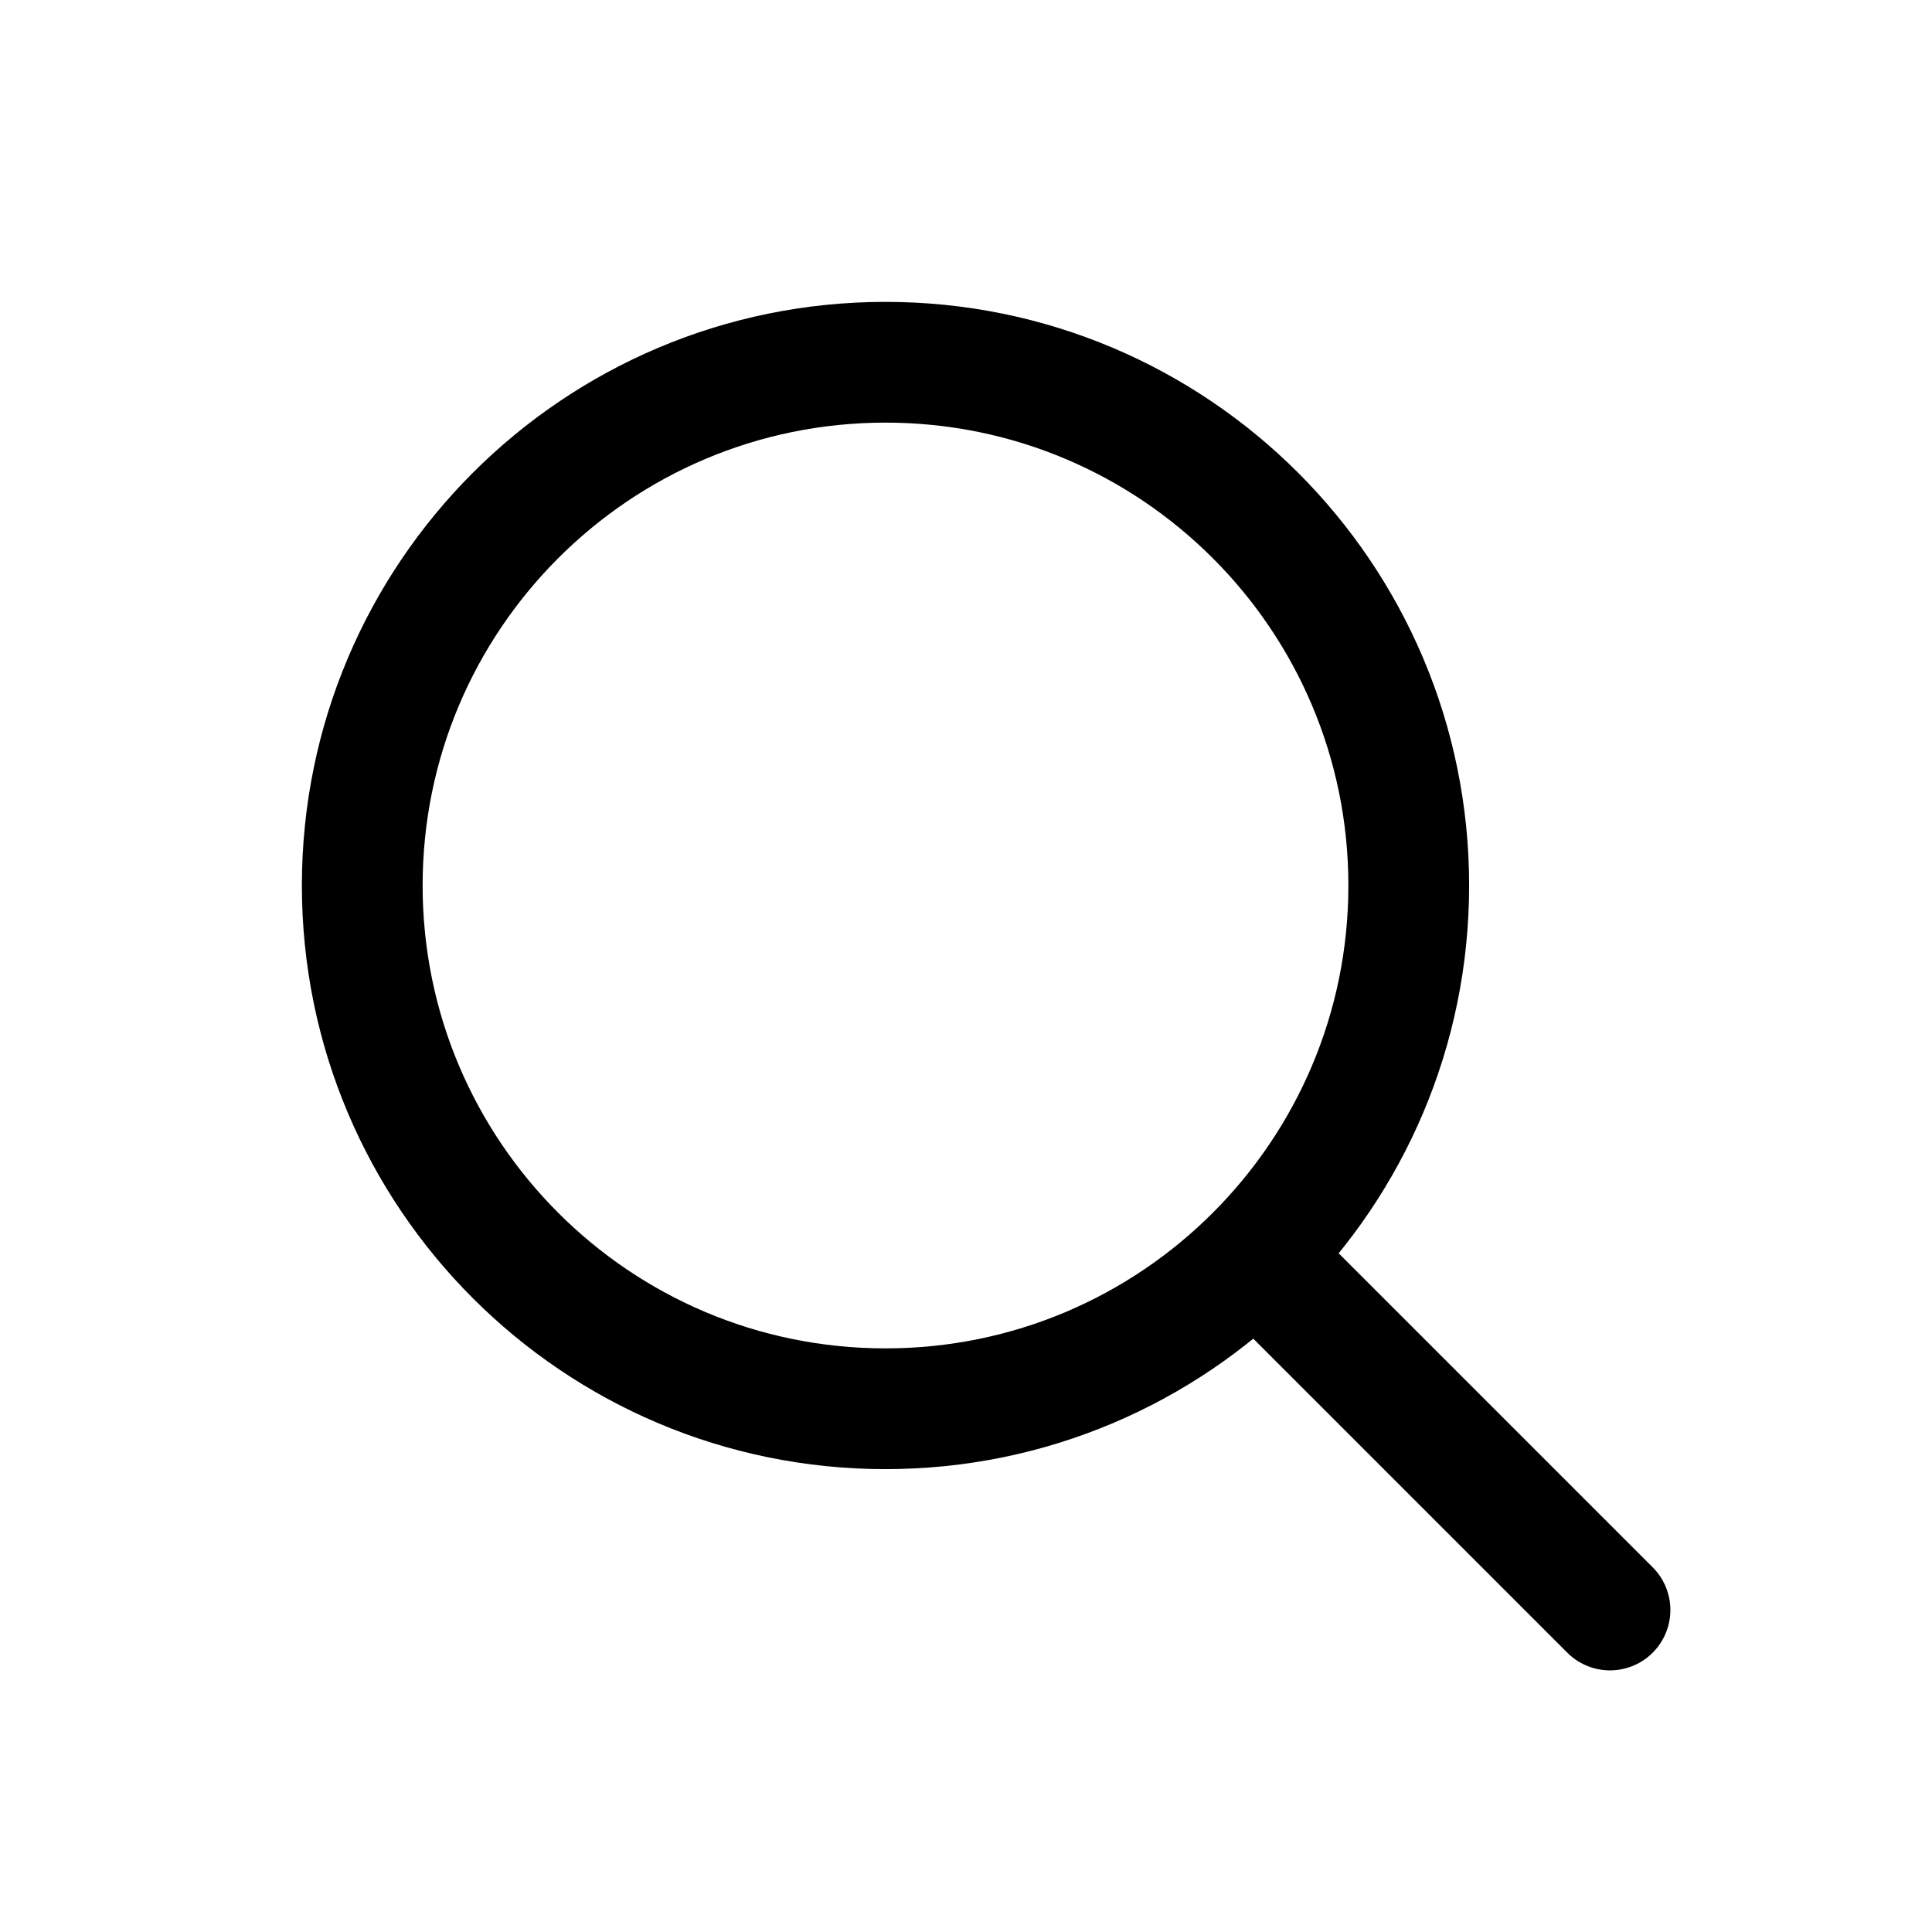
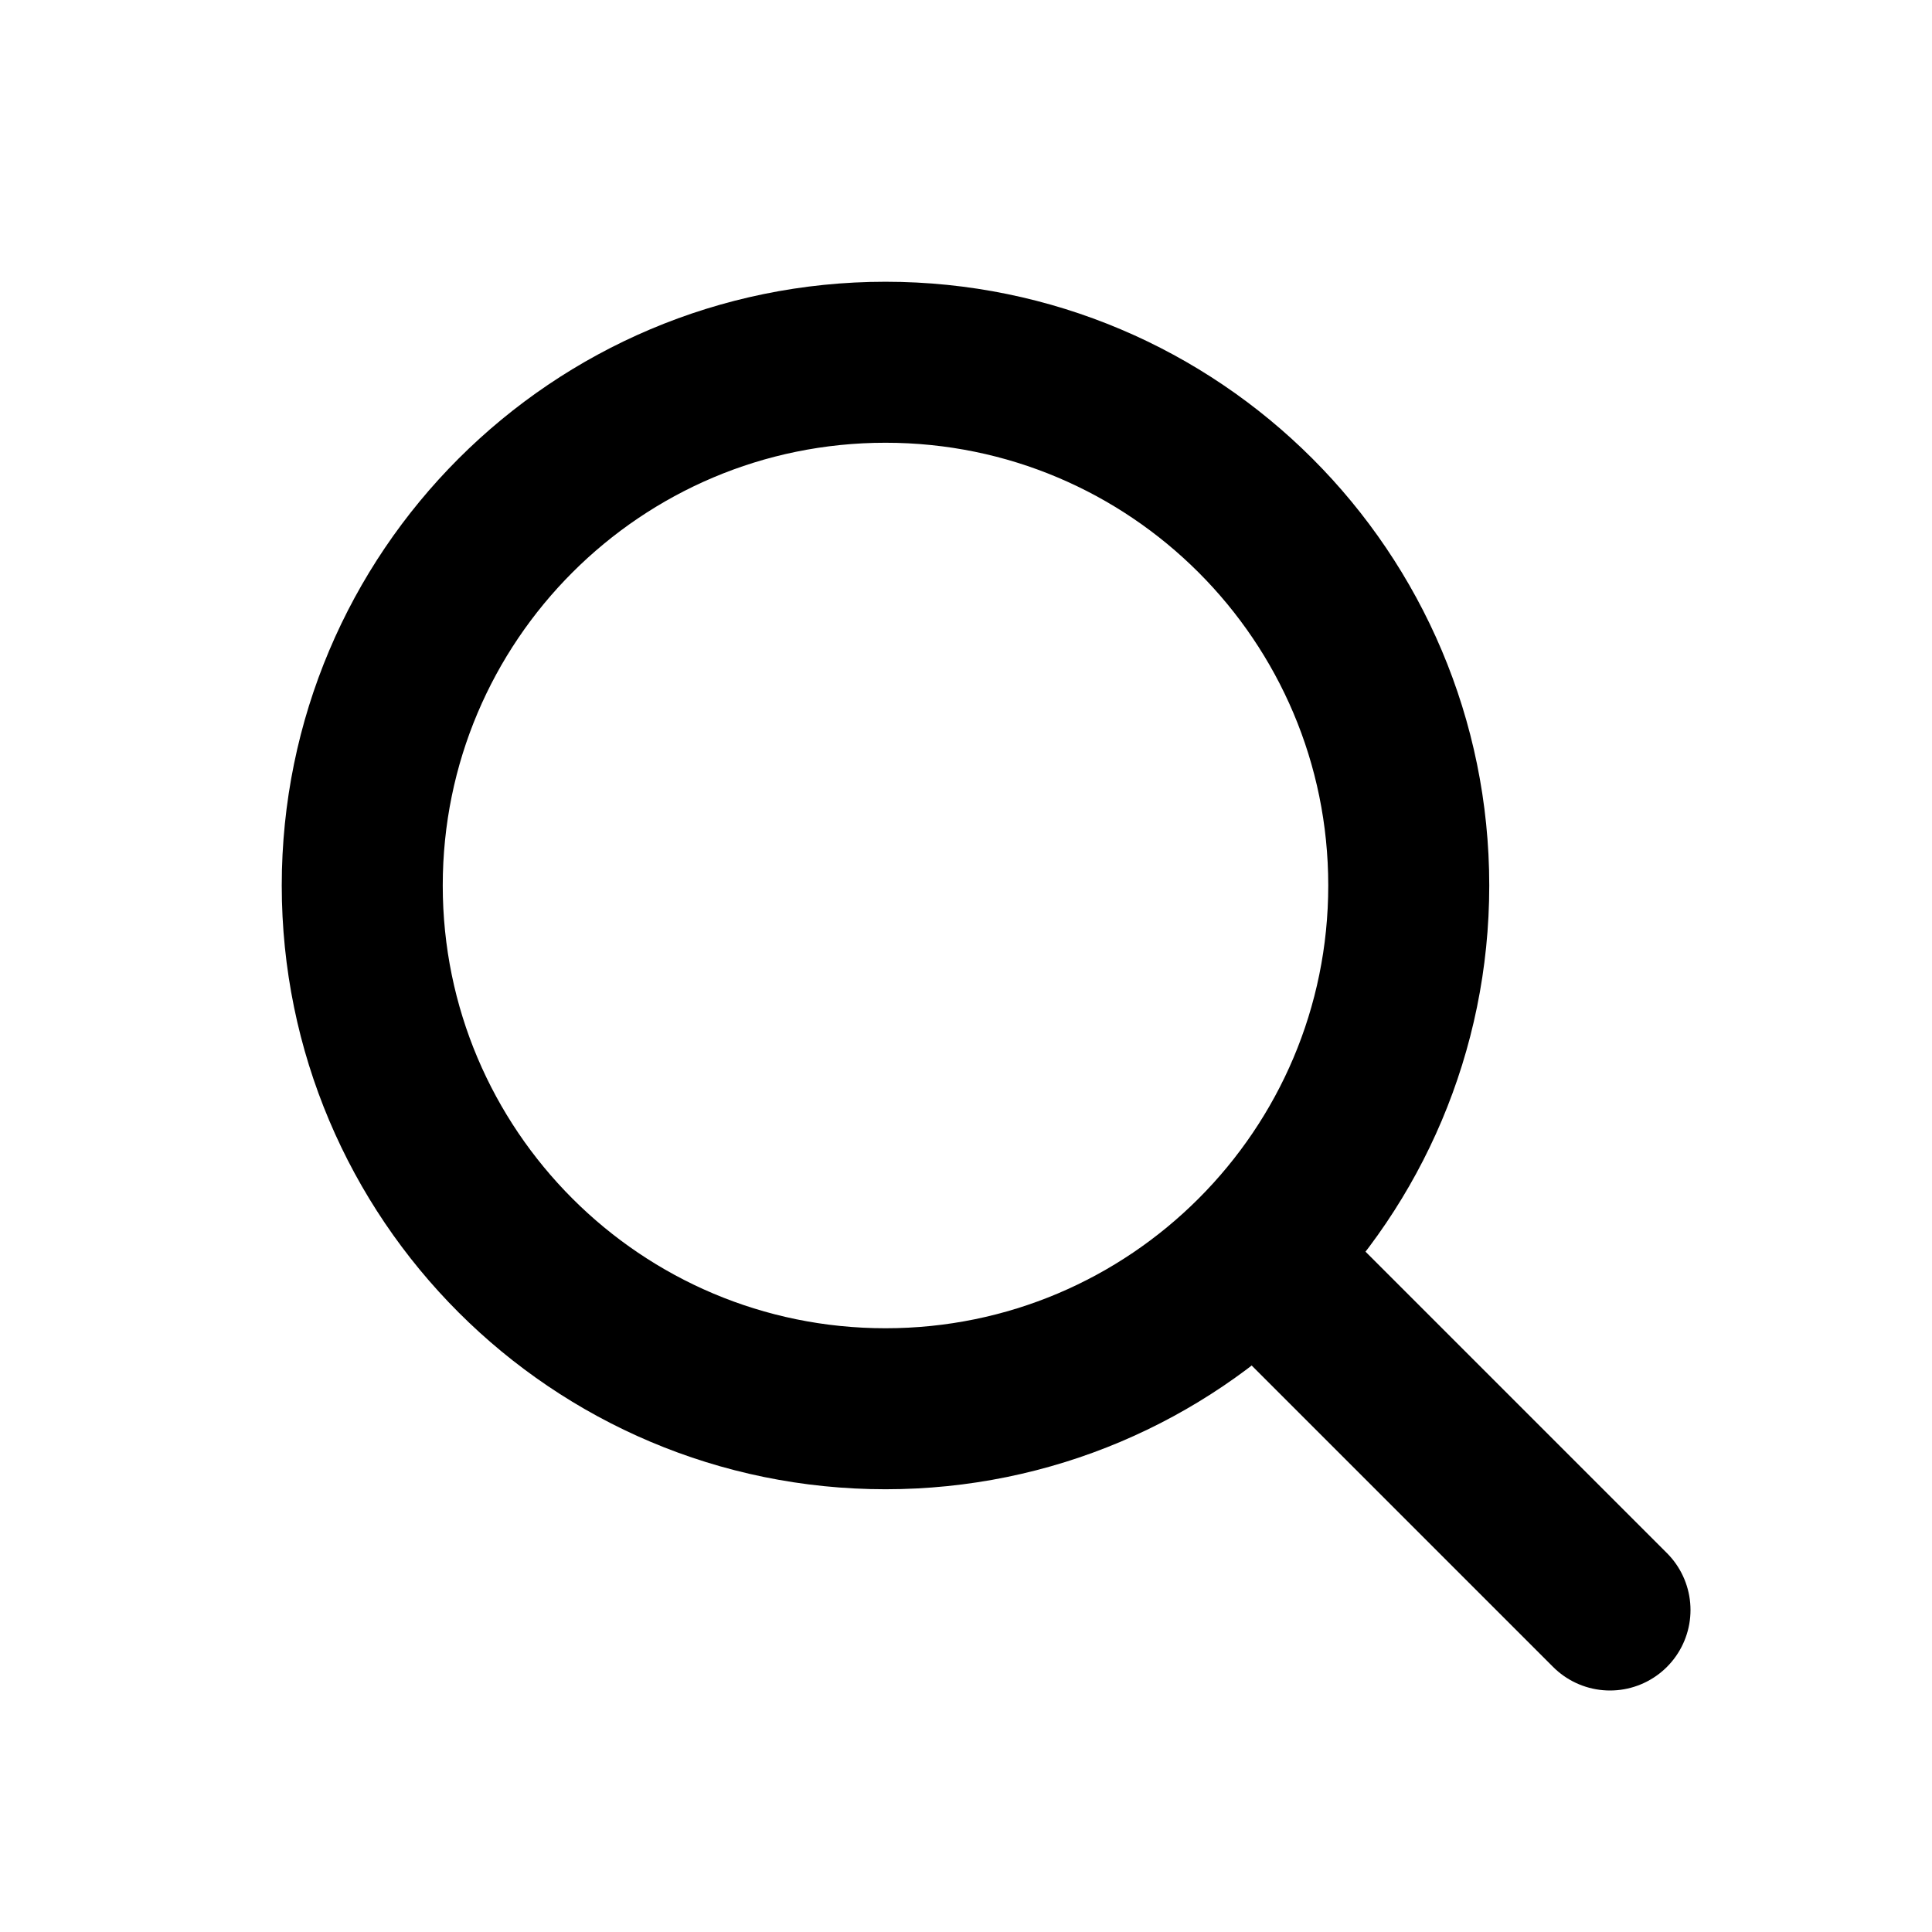
- <svg xmlns="http://www.w3.org/2000/svg" viewBox="0 0 24 24" fill="none" stroke="currentColor" stroke-width="1.5" stroke-linecap="round" stroke-linejoin="round">
+ <svg xmlns="http://www.w3.org/2000/svg" viewBox="0 0 24 24" fill="none" stroke="currentColor" stroke-width="2" stroke-linecap="round" stroke-linejoin="round">
  <circle cx="11" cy="11" r="6.5" />
  <path d="m20 20-4-4" />
</svg>
